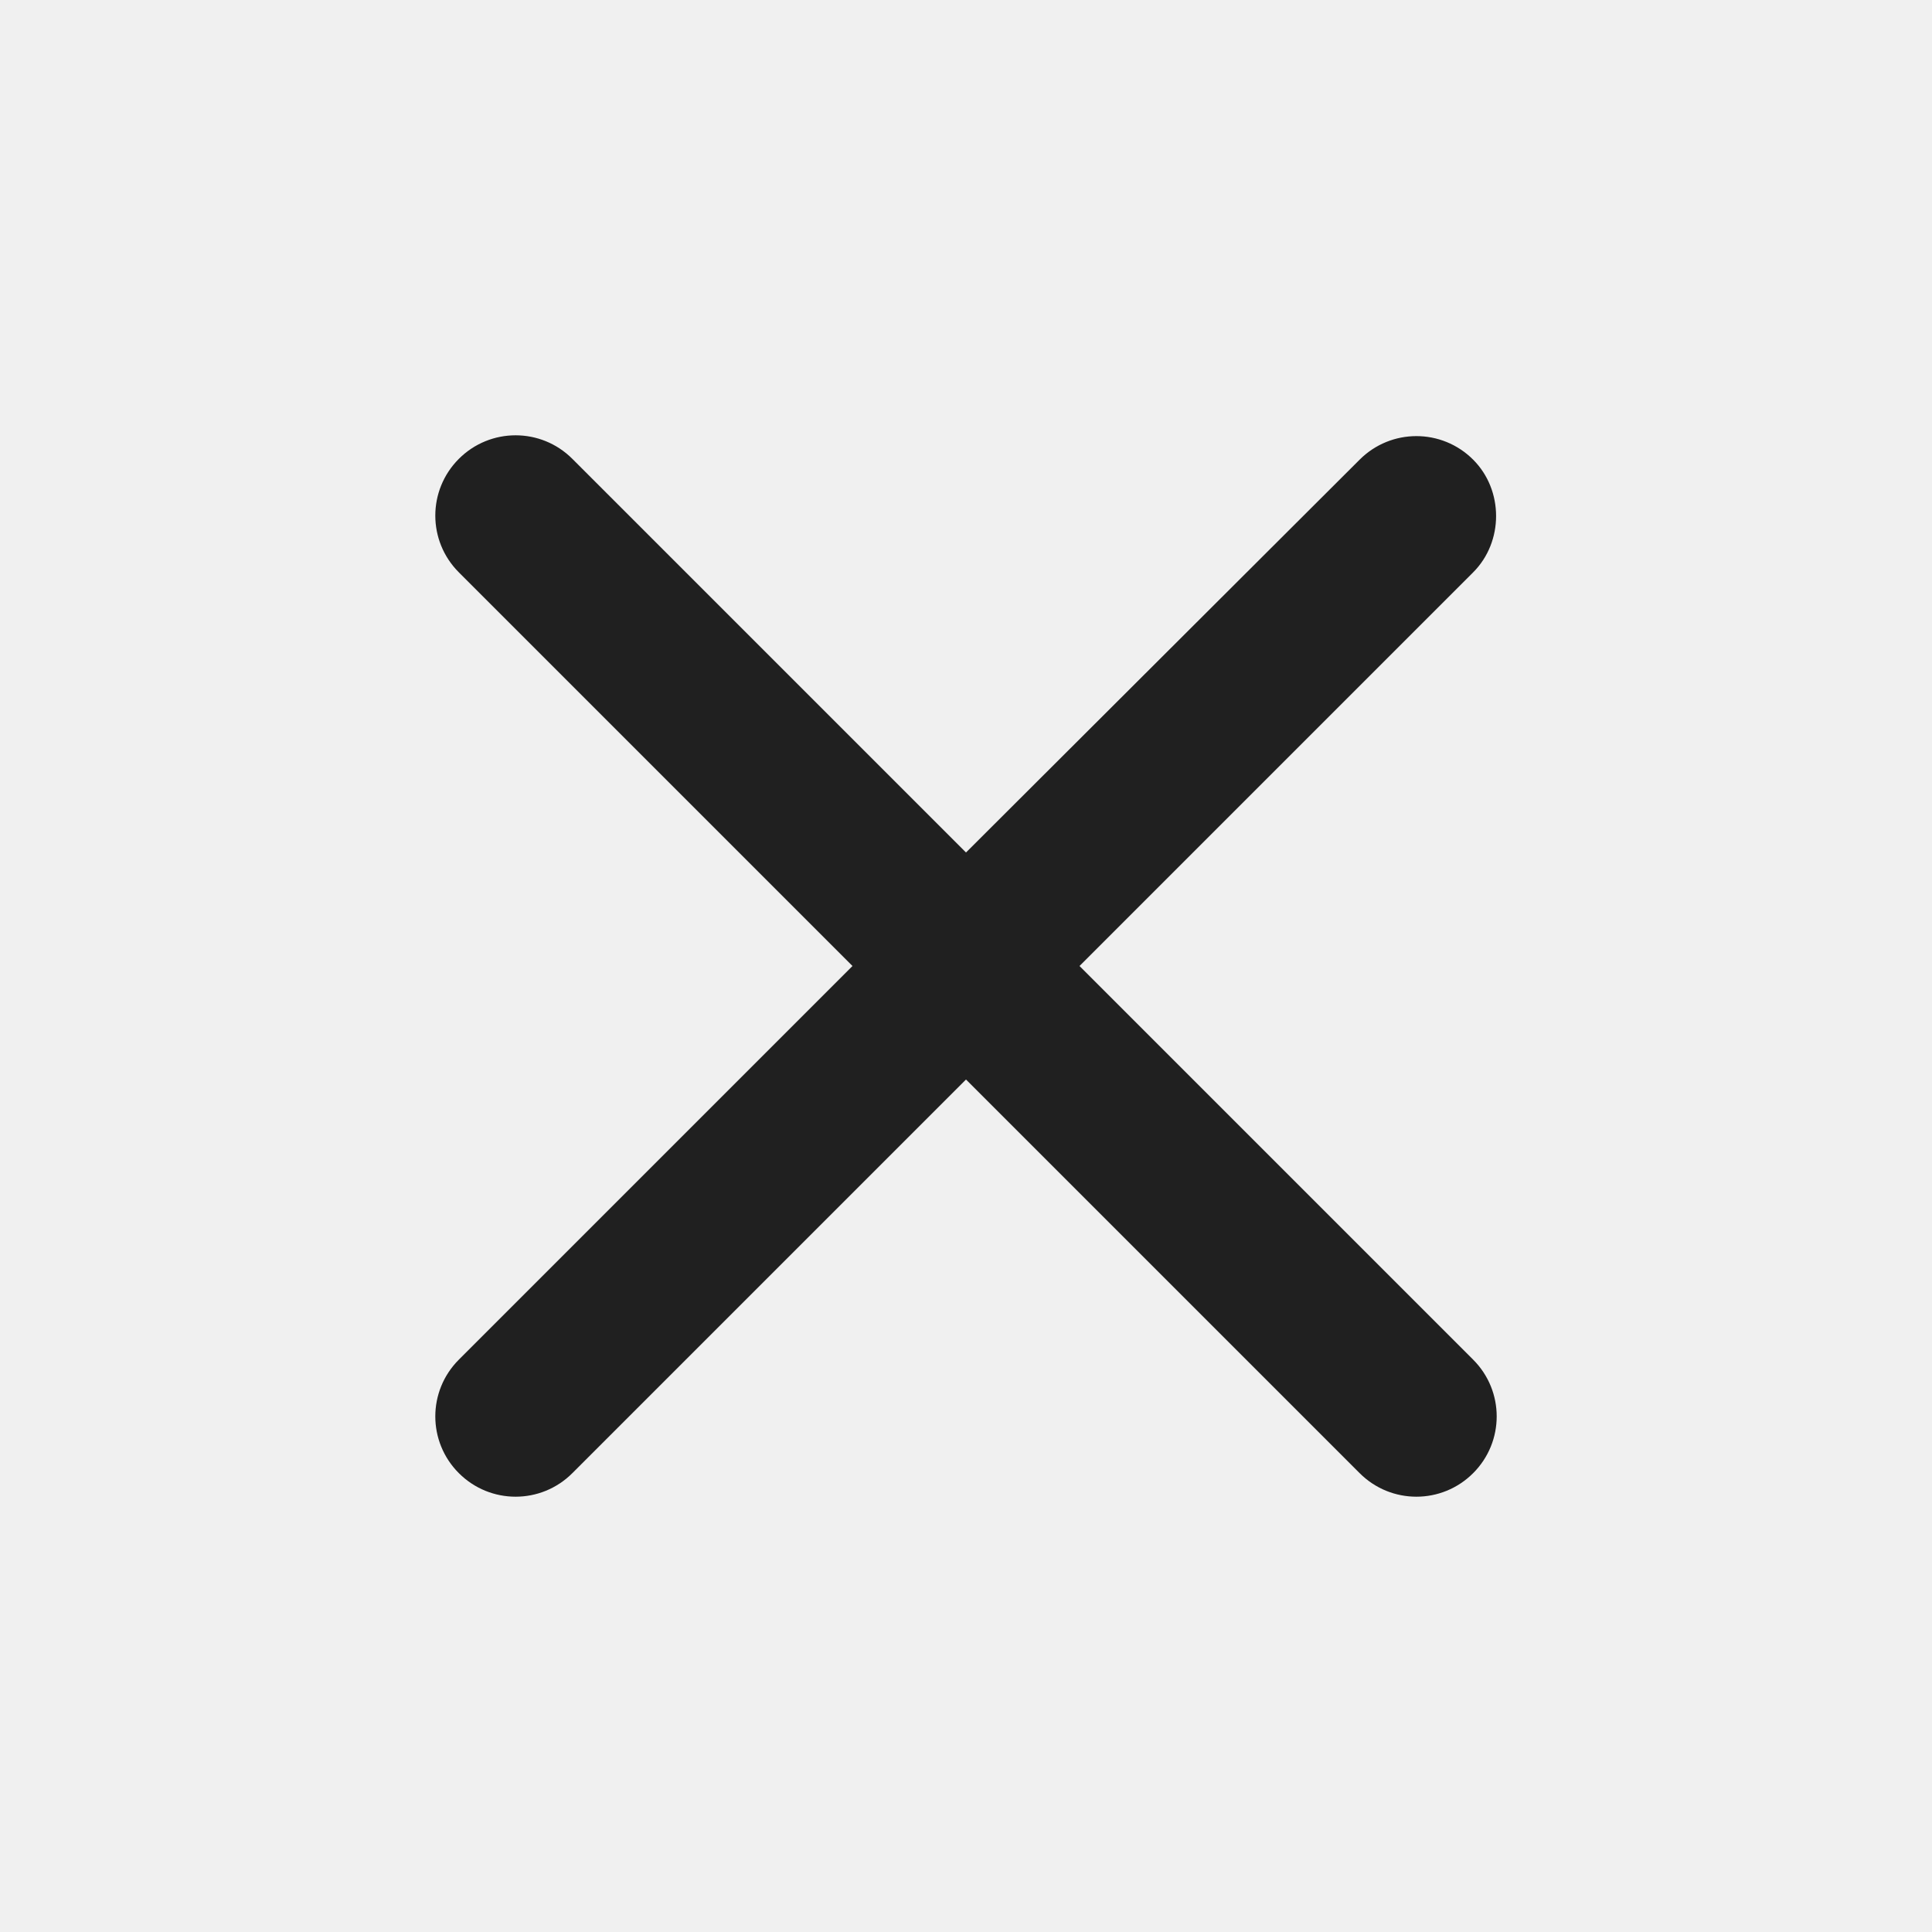
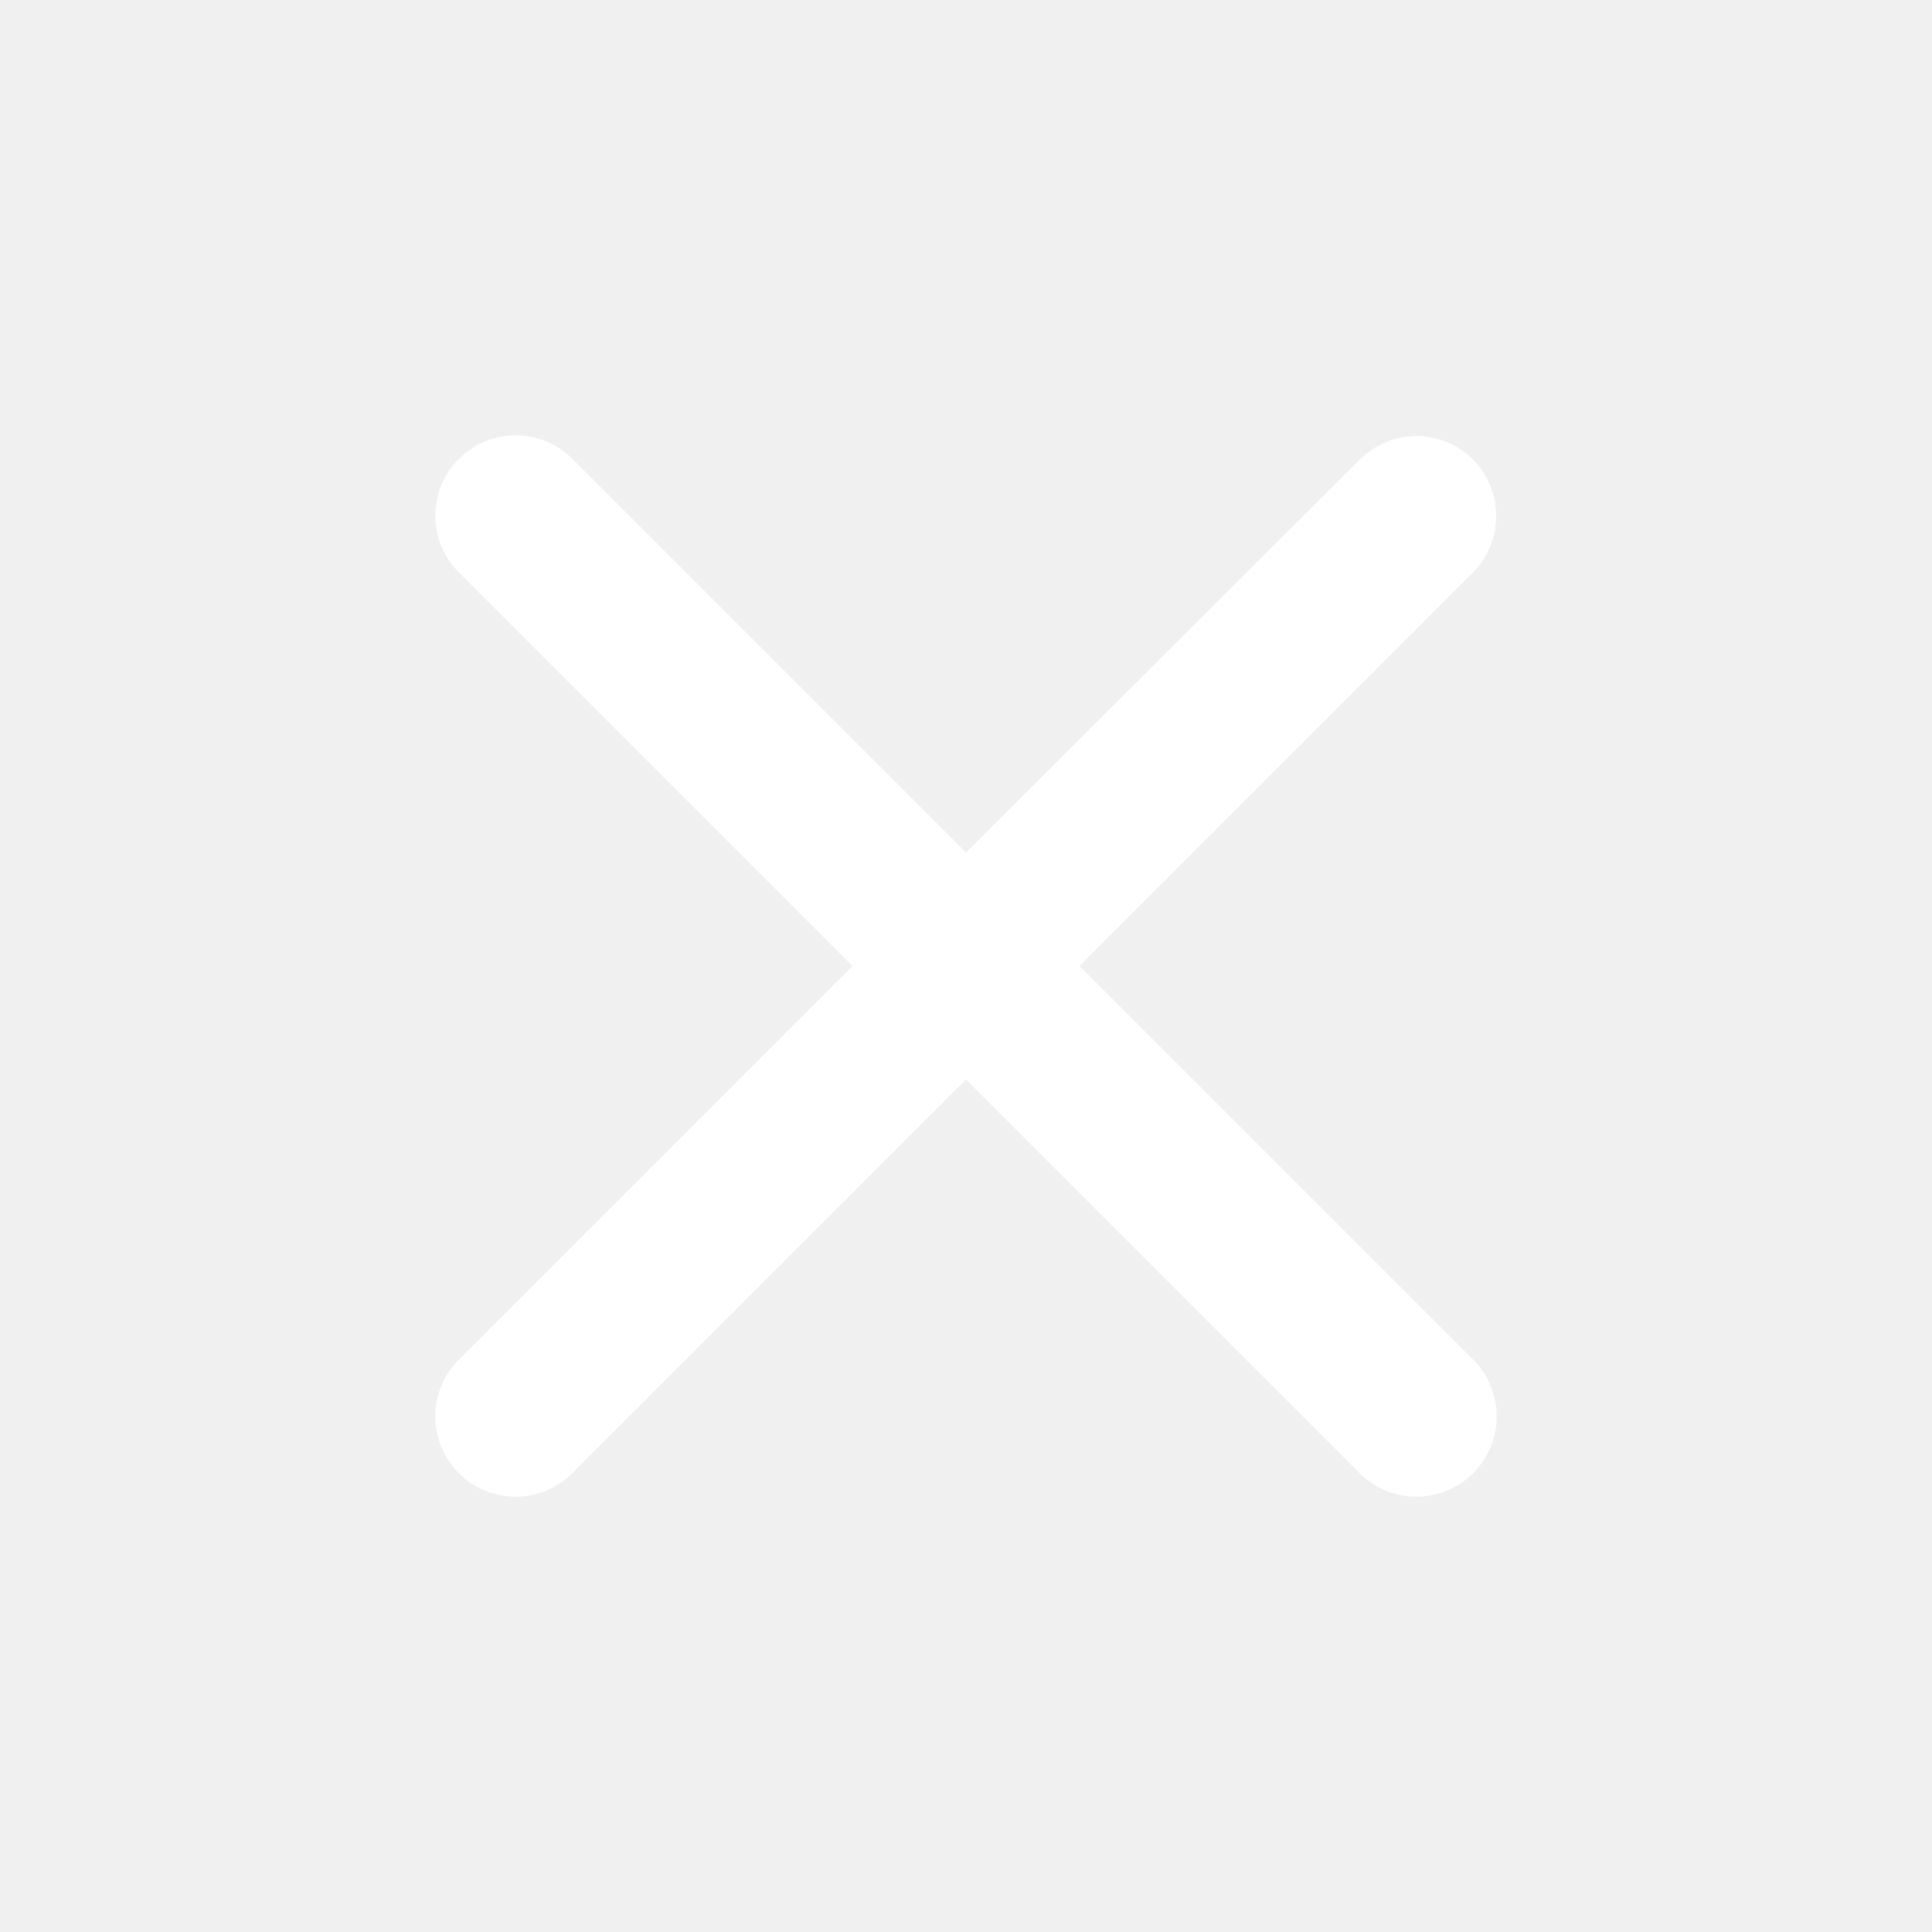
- <svg xmlns="http://www.w3.org/2000/svg" height="20px" viewBox="0 0 24 24" width="20px" fill="#202020">
+ <svg xmlns="http://www.w3.org/2000/svg" height="20px" viewBox="0 0 24 24" width="20px" fill="#ffffff">
  <path d="M0 0h24v24H0V0z" fill="none" />
  <path d="M18.3 5.71c-.39-.39-1.02-.39-1.41 0L12 10.59 7.11 5.7c-.39-.39-1.02-.39-1.41 0-.39.39-.39 1.02 0 1.41L10.59 12 5.7 16.89c-.39.39-.39 1.02 0 1.41.39.39 1.02.39 1.41 0L12 13.41l4.89 4.89c.39.39 1.02.39 1.41 0 .39-.39.39-1.02 0-1.41L13.41 12l4.89-4.89c.38-.38.38-1.02 0-1.4z" />
</svg>
